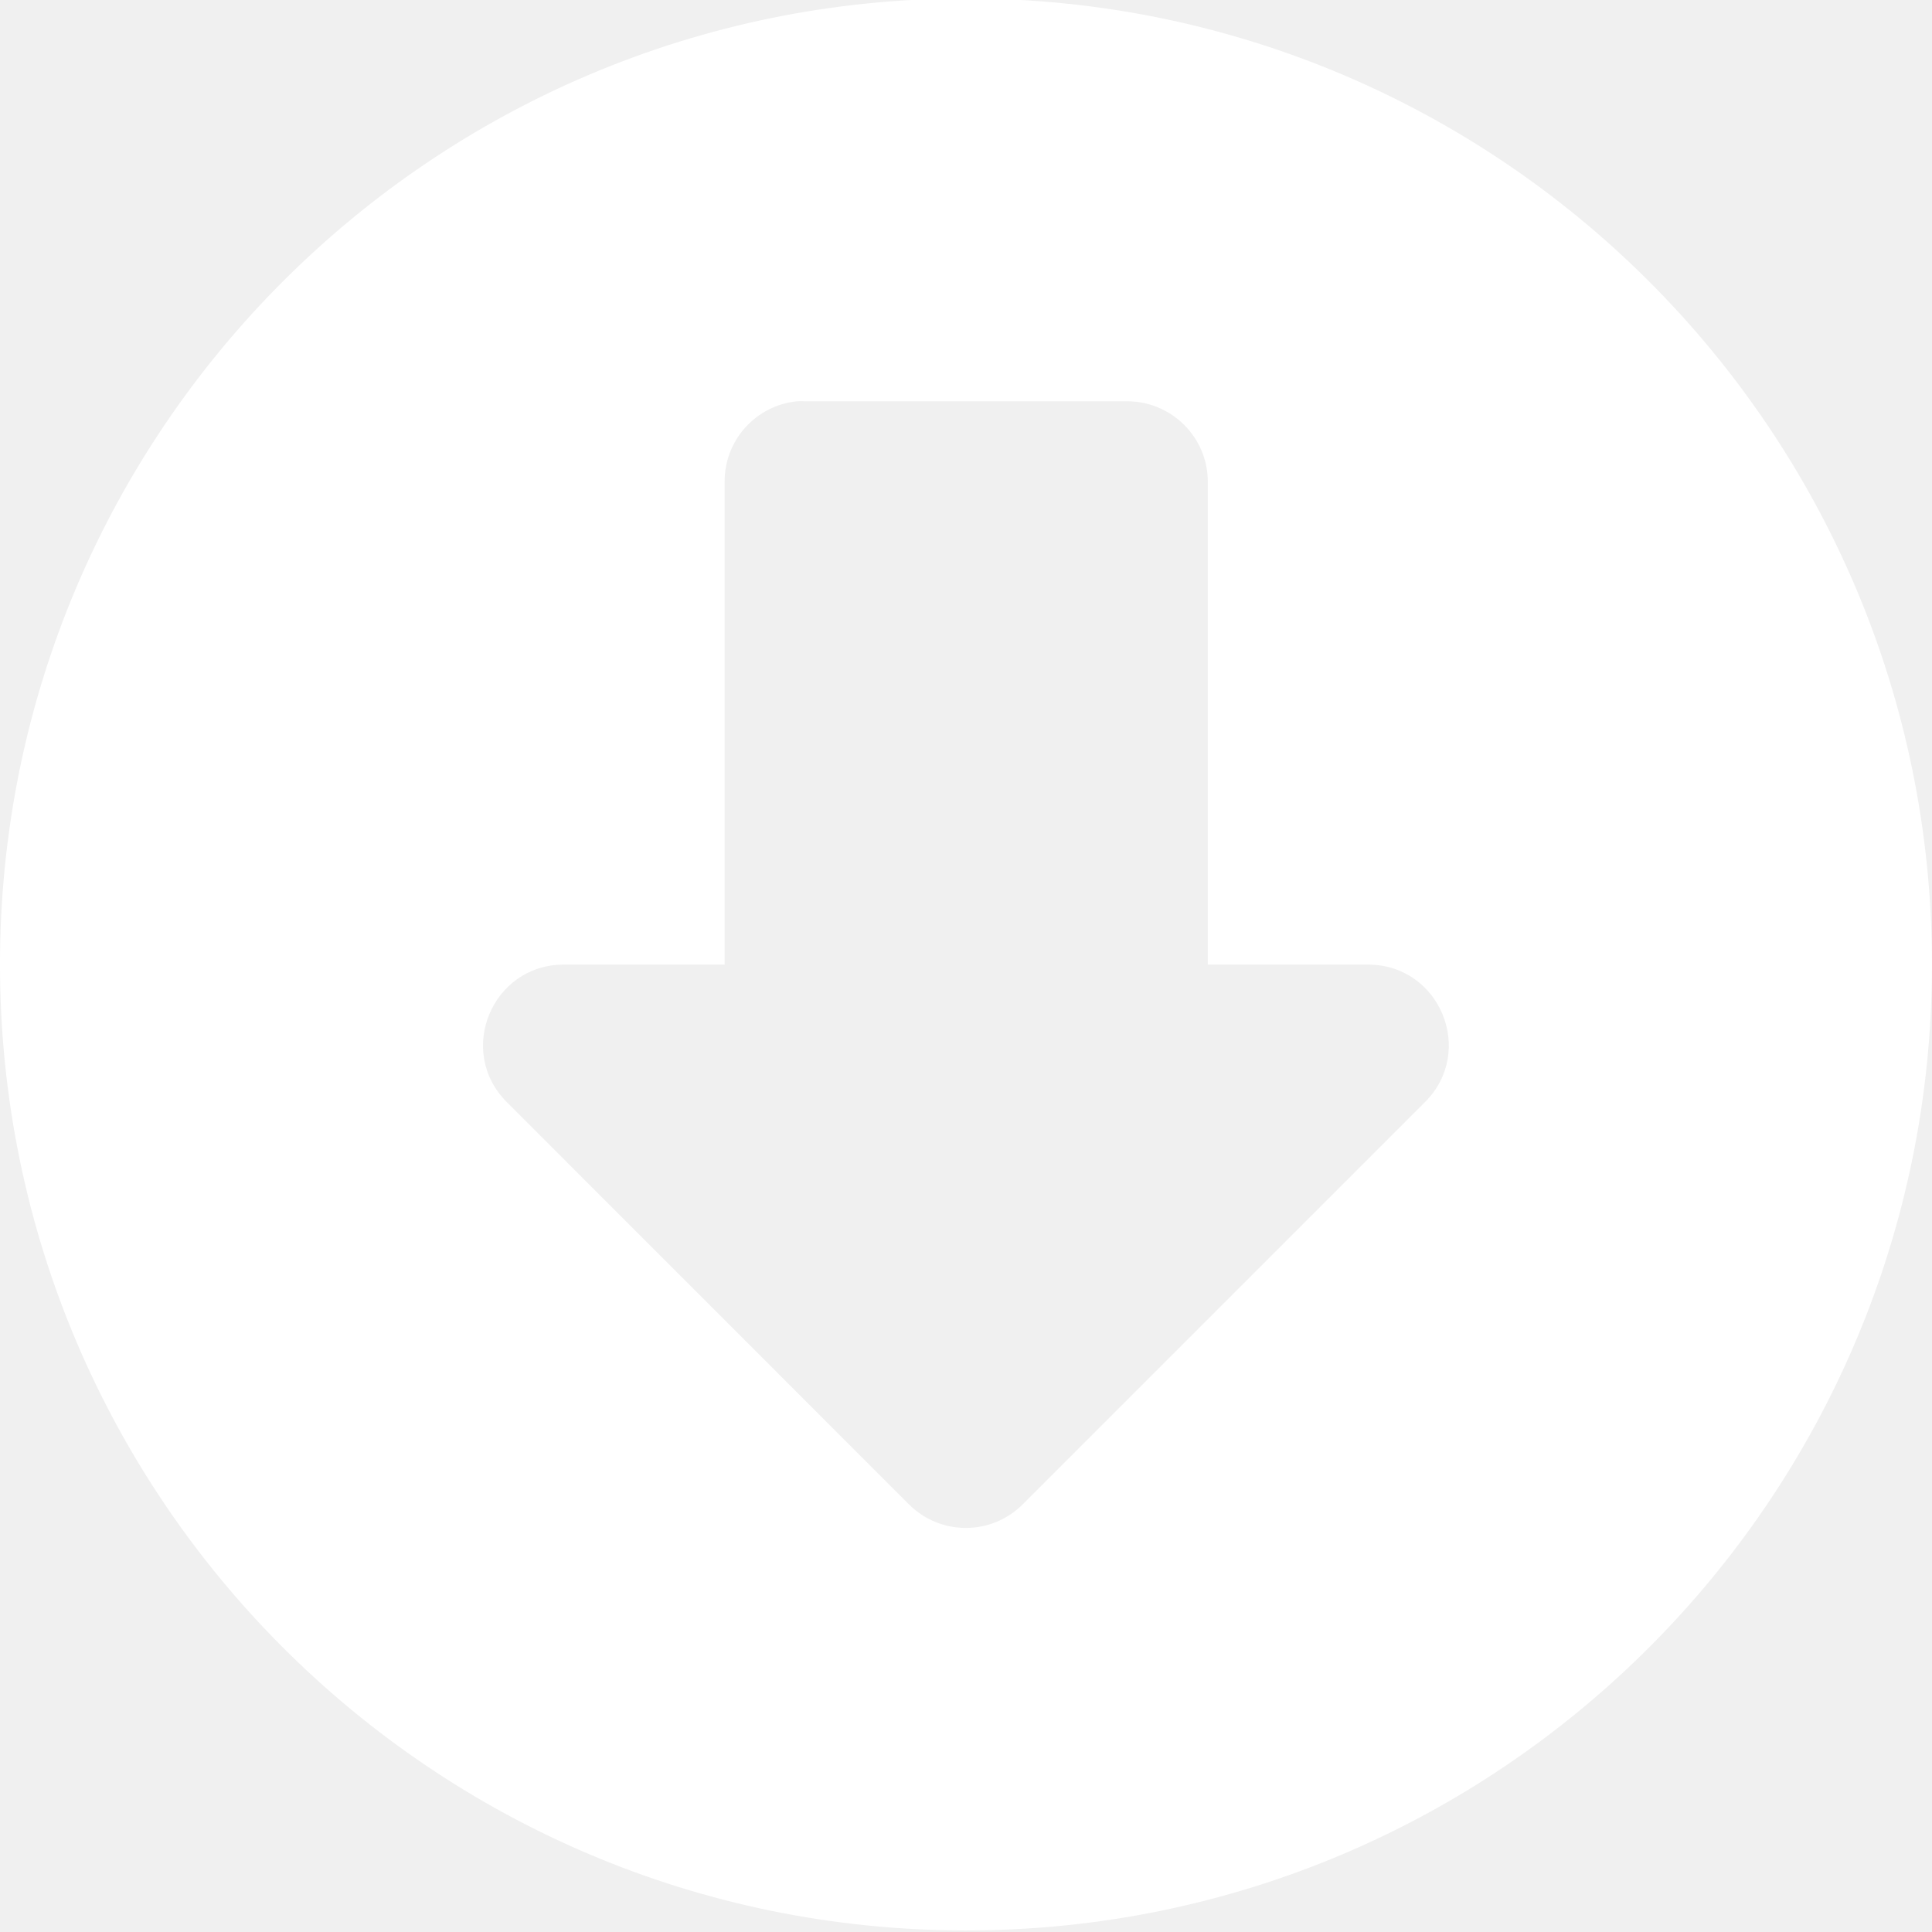
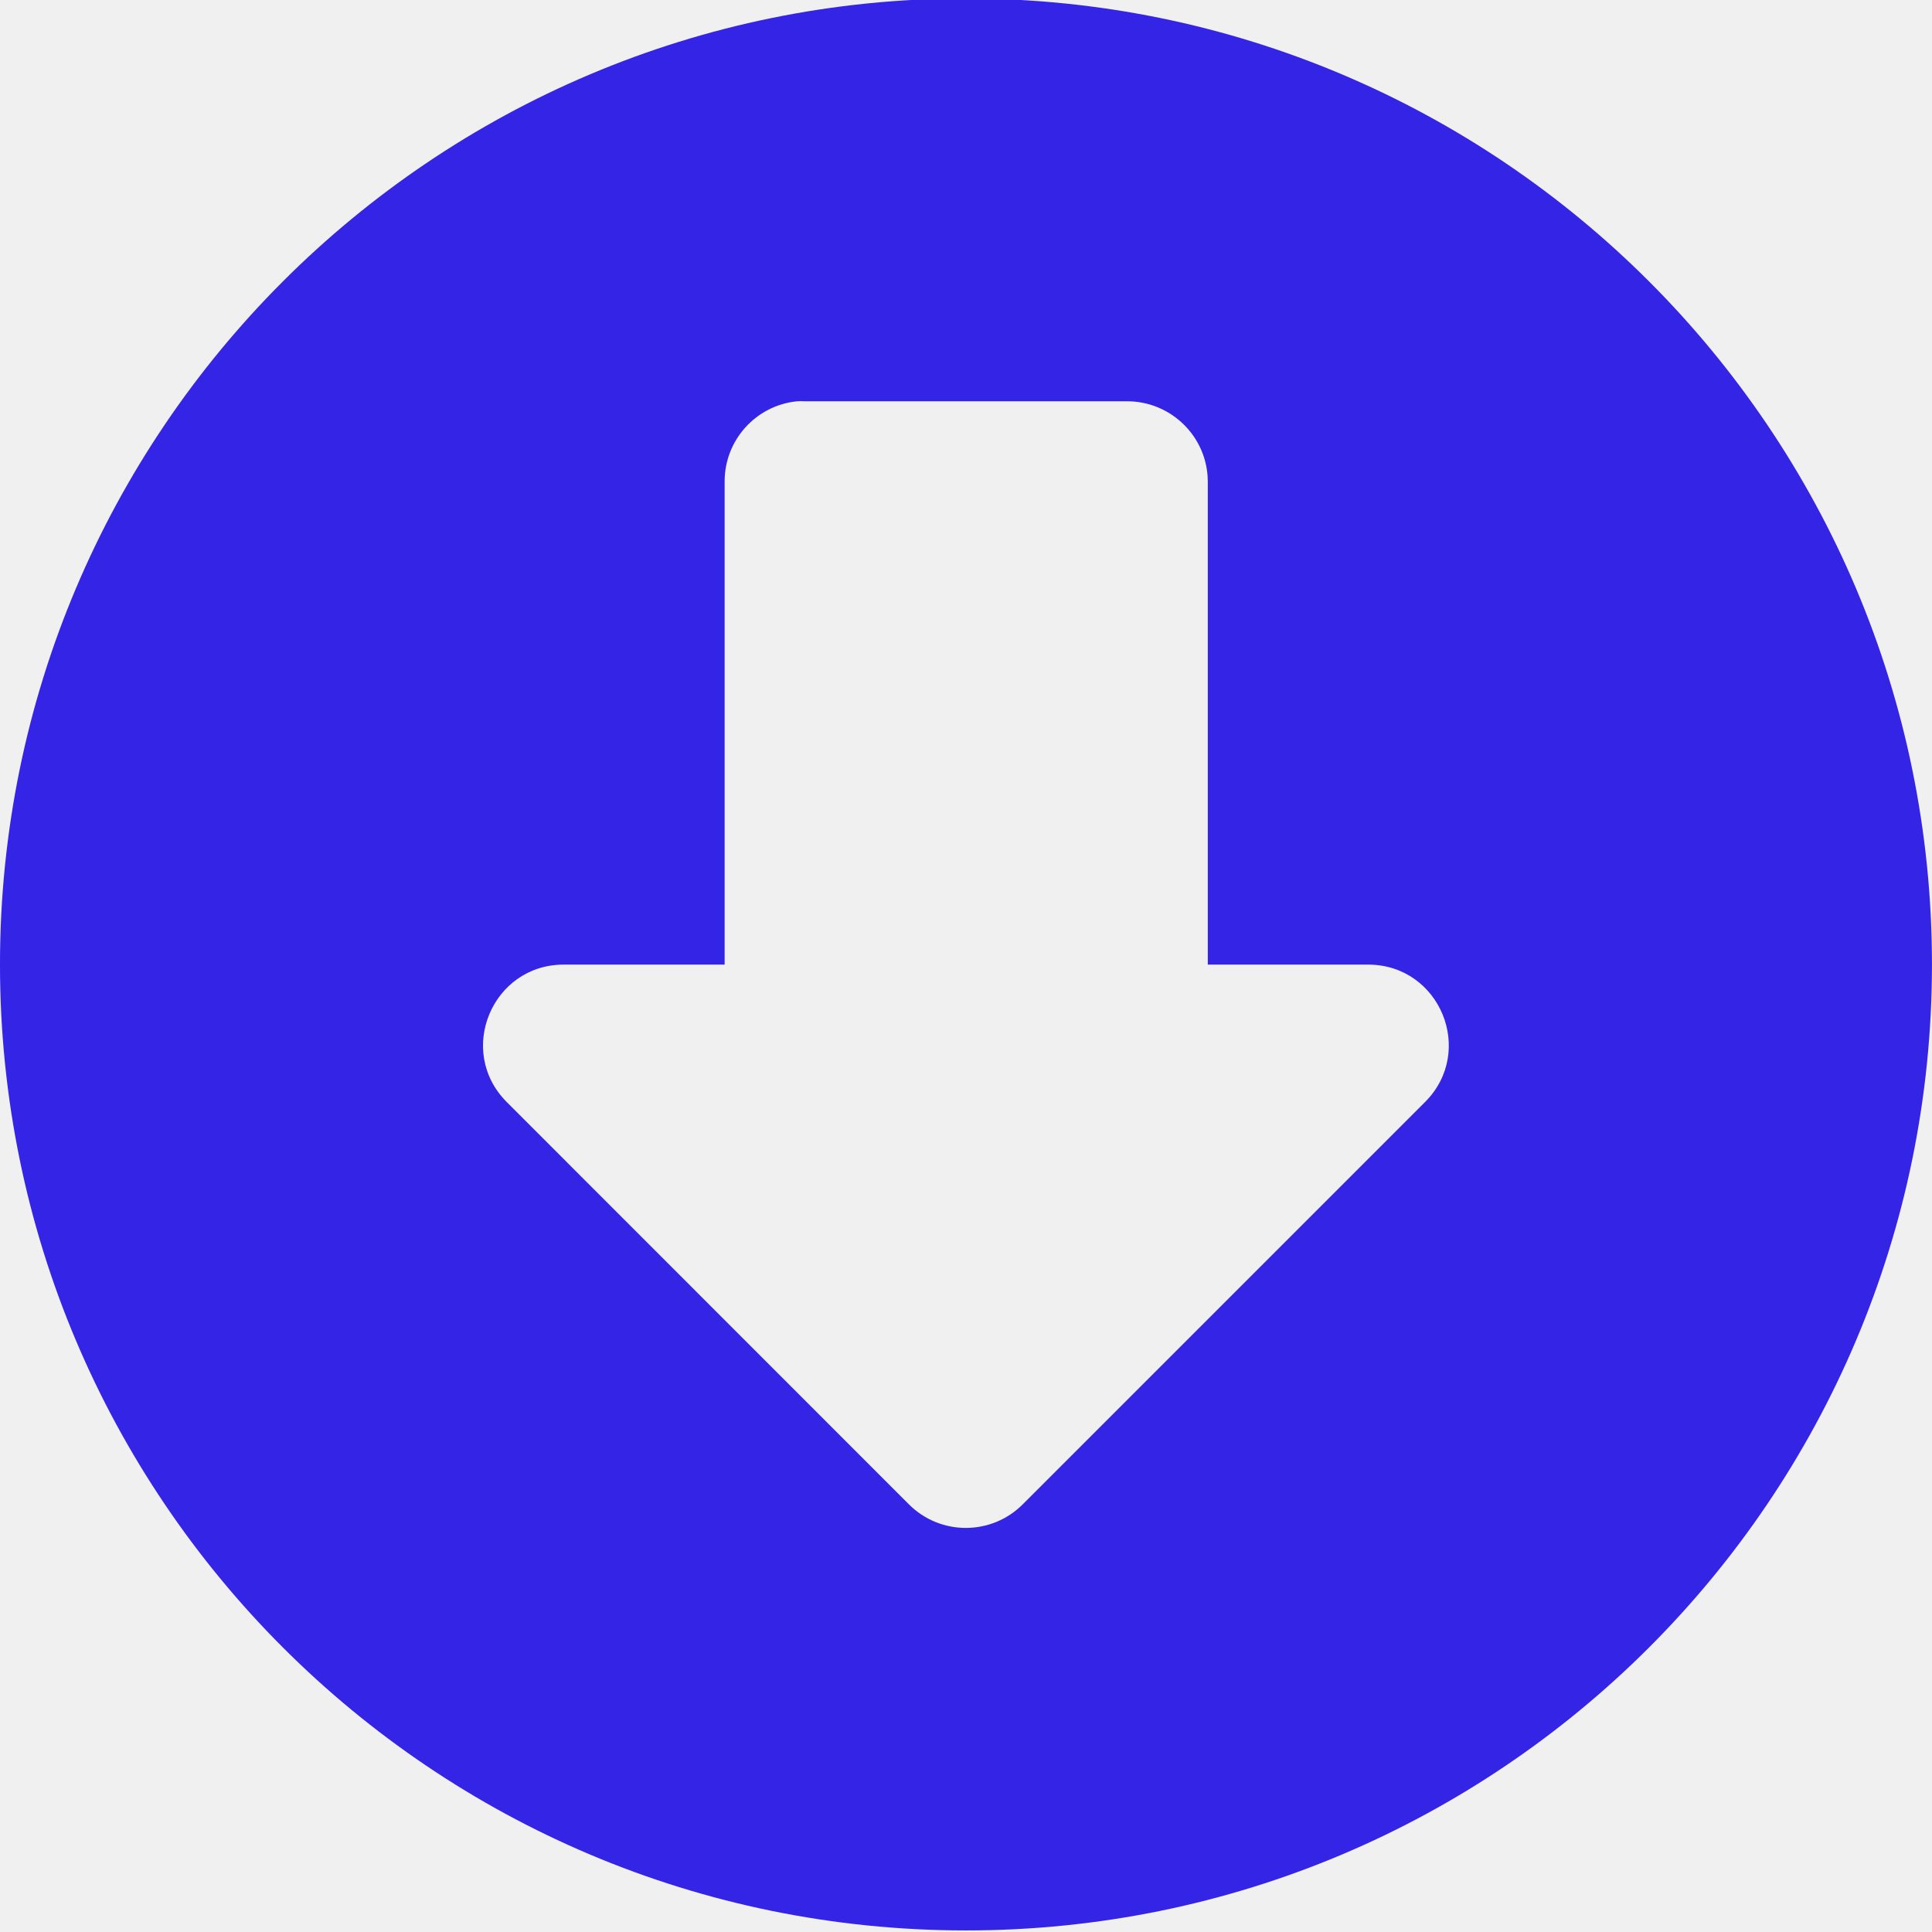
<svg xmlns="http://www.w3.org/2000/svg" width="24" height="24" version="1.1" viewBox="0 0 6.35 6.35">
-   <g transform="translate(-3.175 -287.48)" stroke="#000">
-     <path transform="matrix(.26458 0 0 .26458 0 284.3)" d="m24 12a12 12 0 0 0-12 12 12 12 0 0 0 12 12 12 12 0 0 0 12-12 12 12 0 0 0-12-12zm-2.098 5.004c0.032-0.002 0.064-0.002 0.096 0h4c0.552-0.002 1.004 0.444 1.006 0.996v6.002h2c0.886 7e-3 1.326 1.077 0.701 1.705l-4.998 4.998c-0.391 0.393-1.027 0.393-1.418 0l-4.996-4.998c-0.627-0.631-0.18-1.704 0.709-1.705h2v-6.002c-7.23e-4 -0.514 0.389-0.945 0.9-0.996z" fill="#fff" stroke="none" />
+   <g transform="translate(-3.175 -287.48)">
+     <path transform="matrix(.26458 0 0 .26458 0 284.3)" d="m24 12a12 12 0 0 0-12 12 12 12 0 0 0 12 12 12 12 0 0 0 12-12 12 12 0 0 0-12-12zm-2.098 5.004c0.032-0.002 0.064-0.002 0.096 0h4c0.552-0.002 1.004 0.444 1.006 0.996v6.002h2c0.886 7e-3 1.326 1.077 0.701 1.705l-4.998 4.998c-0.391 0.393-1.027 0.393-1.418 0l-4.996-4.998c-0.627-0.631-0.18-1.704 0.709-1.705h2v-6.002c-7.23e-4 -0.514 0.389-0.945 0.9-0.996z" fill="hsl(245,79%,52%)" stroke="none" />
  </g>
</svg>
